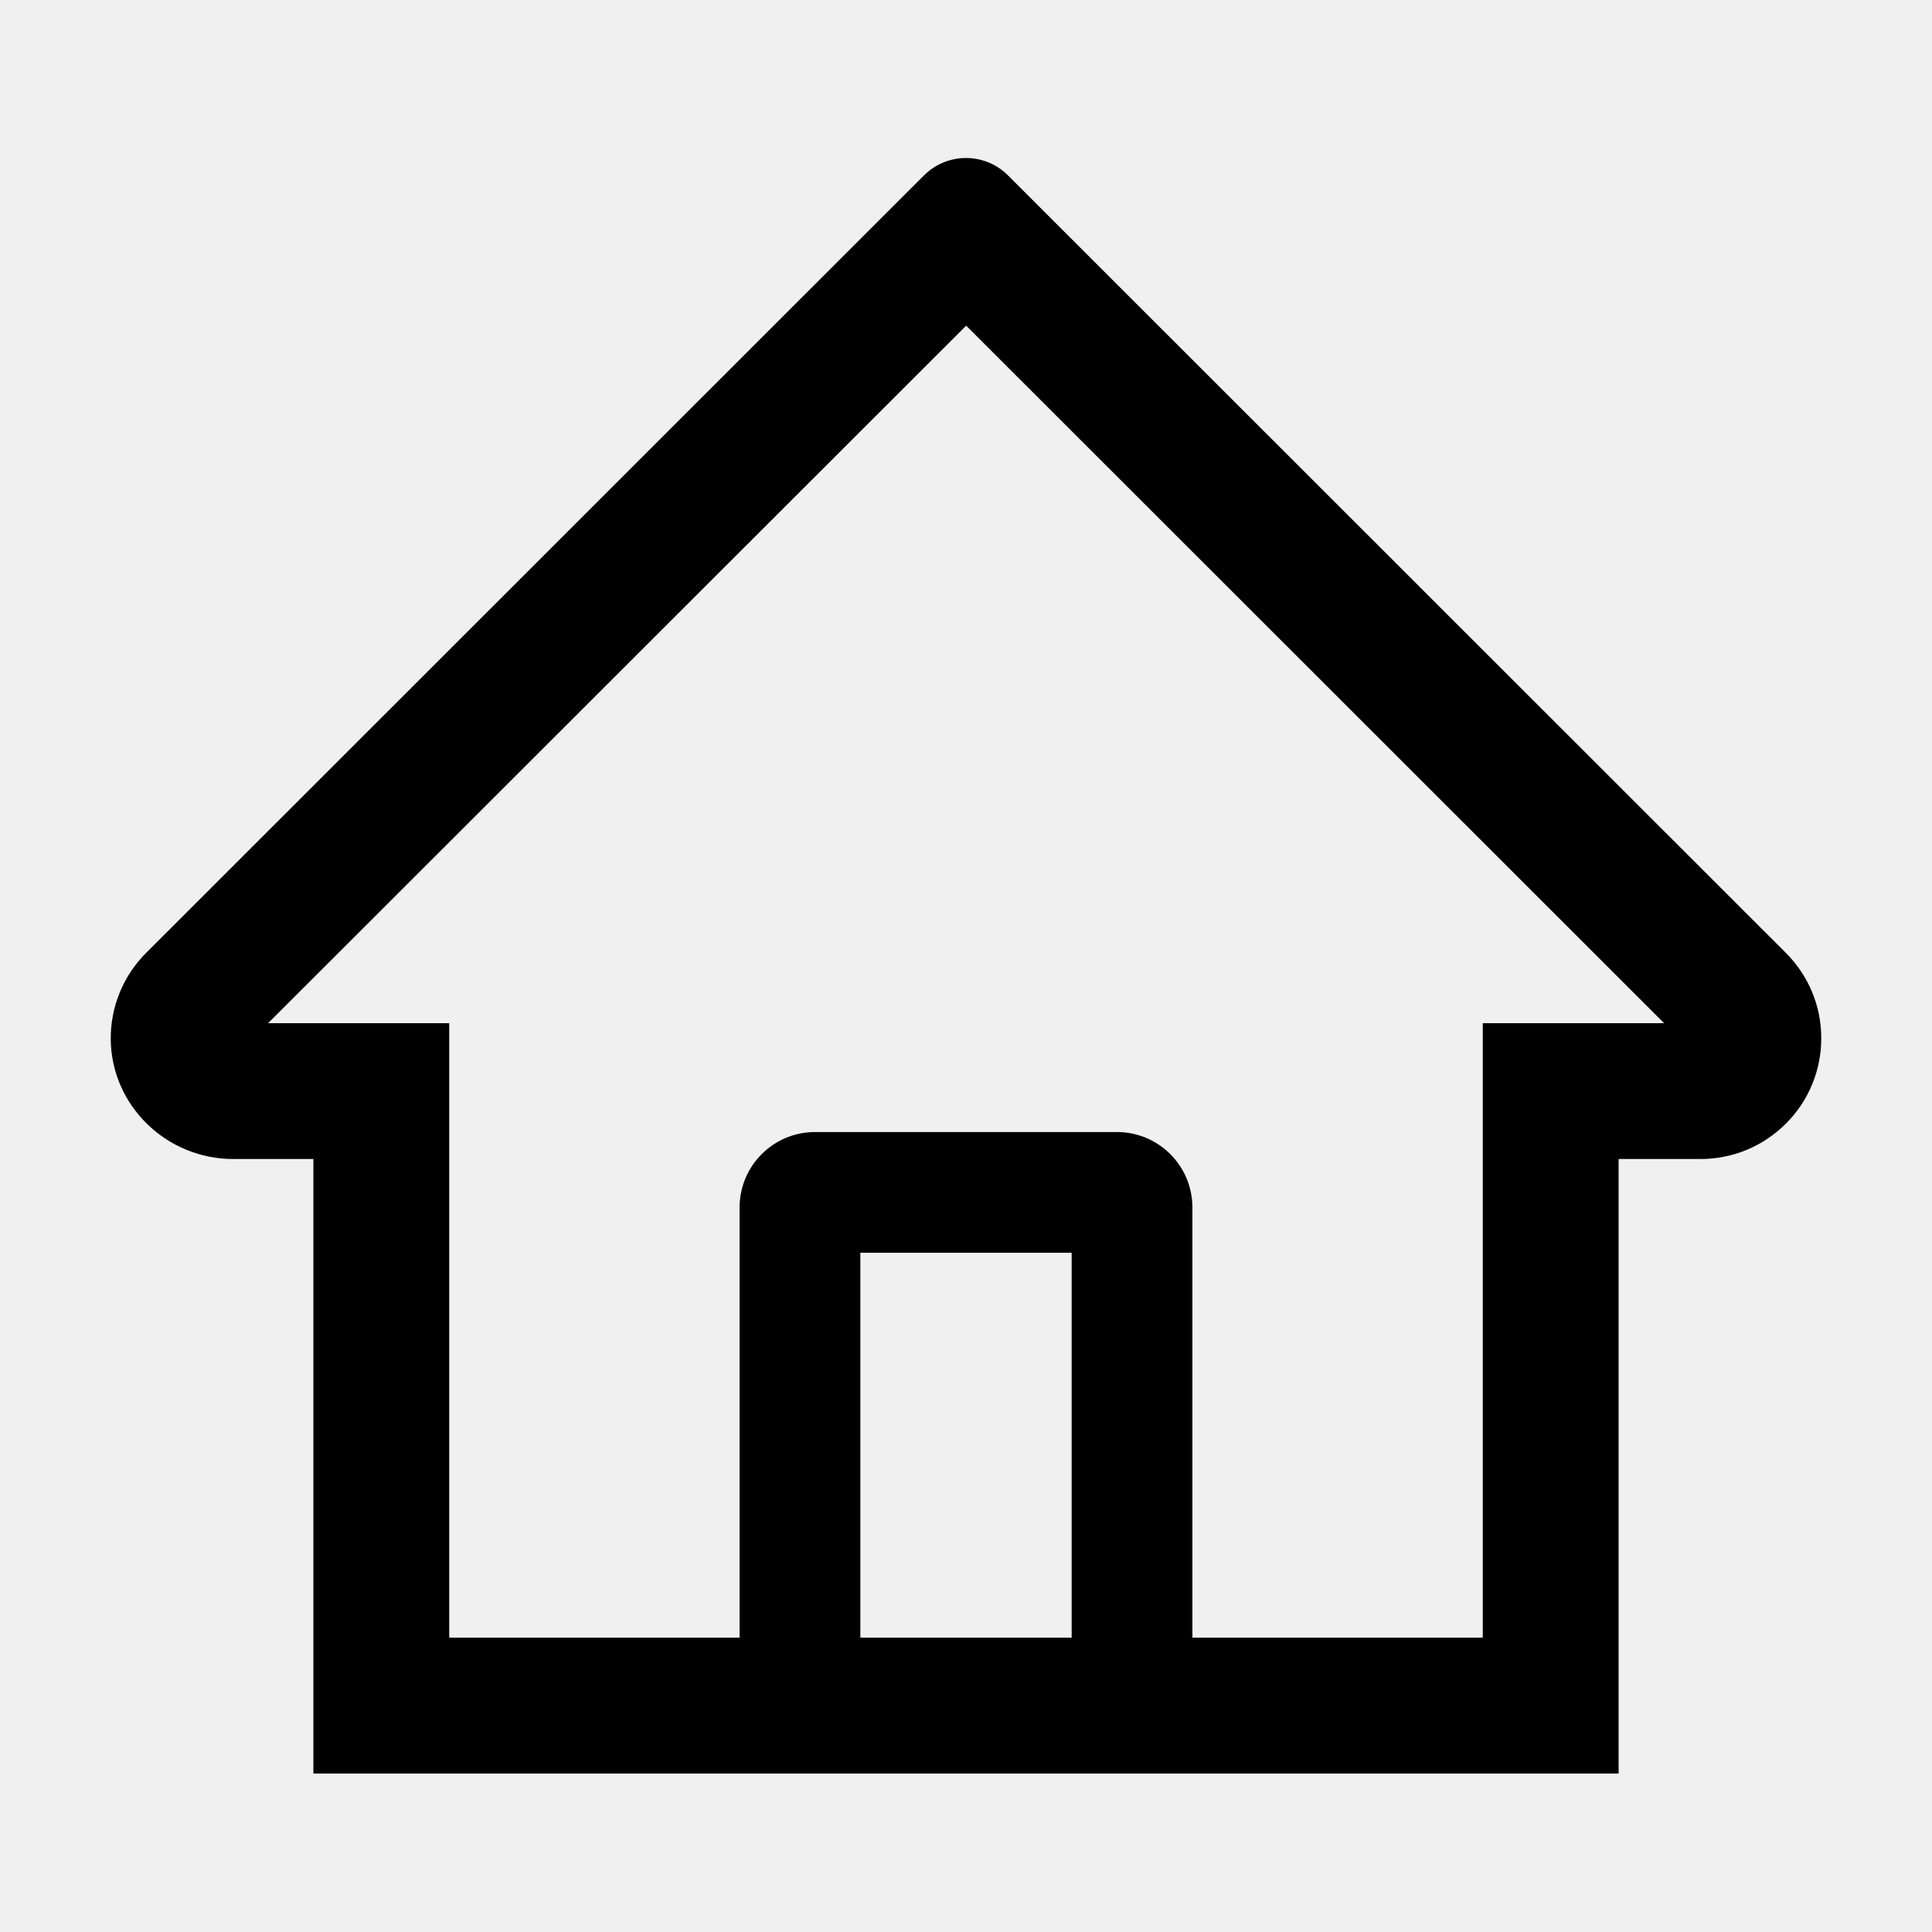
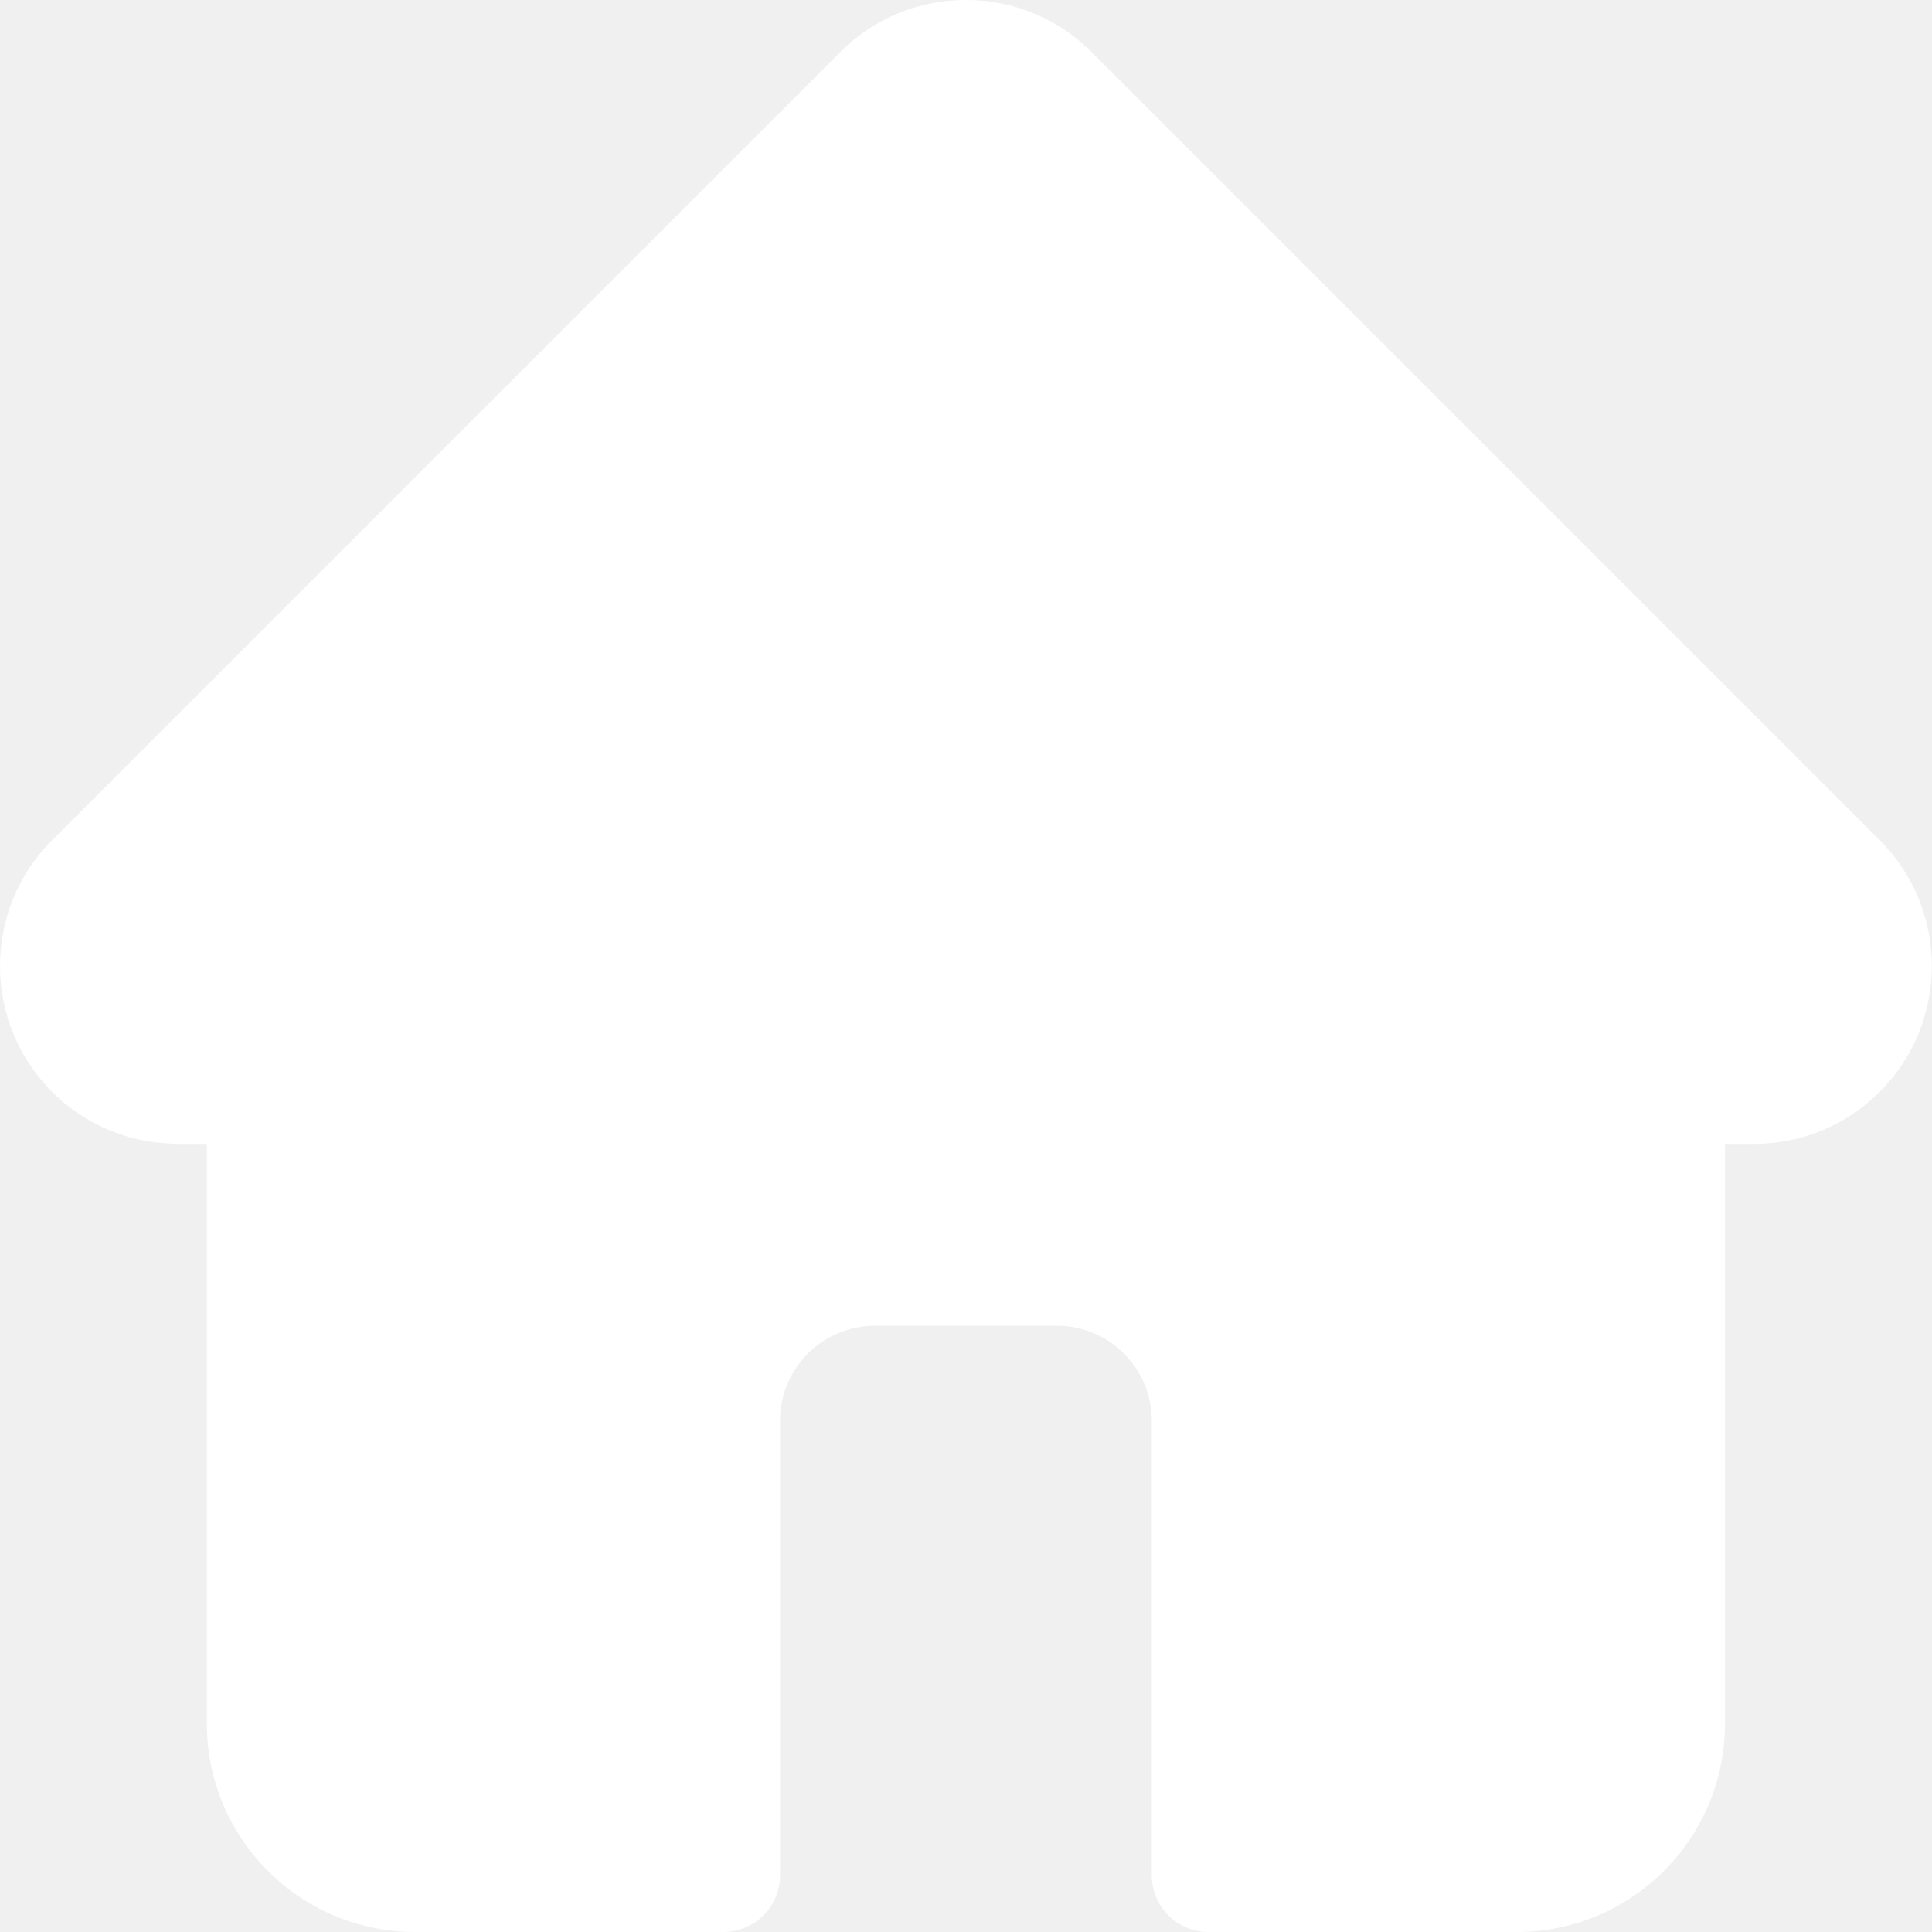
- <svg xmlns="http://www.w3.org/2000/svg" stroke="currentColor" fill="currentColor" stroke-width="0" viewBox="0 0 1024 1024" height="1em" width="1em">
-   <path d="M946.5 505L560.1 118.8l-25.9-25.9a31.5 31.5 0 0 0-44.4 0L77.5 505a63.9 63.9 0 0 0-18.8 46c.4 35.2 29.7 63.3 64.9 63.3h42.5V940h691.8V614.3h43.4c17.1 0 33.2-6.7 45.3-18.8a63.6 63.6 0 0 0 18.7-45.3c0-17-6.7-33.1-18.8-45.2zM568 868H456V664h112v204zm217.9-325.7V868H632V640c0-22.1-17.9-40-40-40H432c-22.1 0-40 17.9-40 40v228H238.1V542.3h-96l370-369.7 23.1 23.1L882 542.3h-96.1z" />
+ <svg xmlns="http://www.w3.org/2000/svg" width="24" height="24" viewBox="0 0 24 24" fill="none">
+   <g clip-path="url(#clip0_4022_2307)">
+     <path d="M23.353 10.439C23.352 10.438 23.352 10.438 23.351 10.437L13.561 0.647C13.144 0.23 12.589 0 11.999 0C11.409 0 10.854 0.23 10.437 0.647L0.652 10.432C0.648 10.435 0.645 10.439 0.642 10.442C-0.215 11.304 -0.214 12.702 0.646 13.562C1.039 13.955 1.557 14.183 2.112 14.206C2.134 14.209 2.157 14.21 2.18 14.21H2.57V21.414C2.57 22.84 3.73 24 5.156 24H8.986C9.375 24 9.69 23.685 9.69 23.297V17.648C9.69 16.998 10.219 16.469 10.869 16.469H13.129C13.779 16.469 14.308 16.998 14.308 17.648V23.297C14.308 23.685 14.623 24 15.011 24H18.842C20.268 24 21.428 22.84 21.428 21.414V14.21H21.789C22.379 14.21 22.934 13.98 23.352 13.562C24.212 12.701 24.213 11.3 23.353 10.439Z" fill="white" />
+   </g>
+   <defs>
+     <clipPath id="clip0_4022_2307">
+       <rect width="24" height="24" fill="white" />
+     </clipPath>
+   </defs>
</svg>
